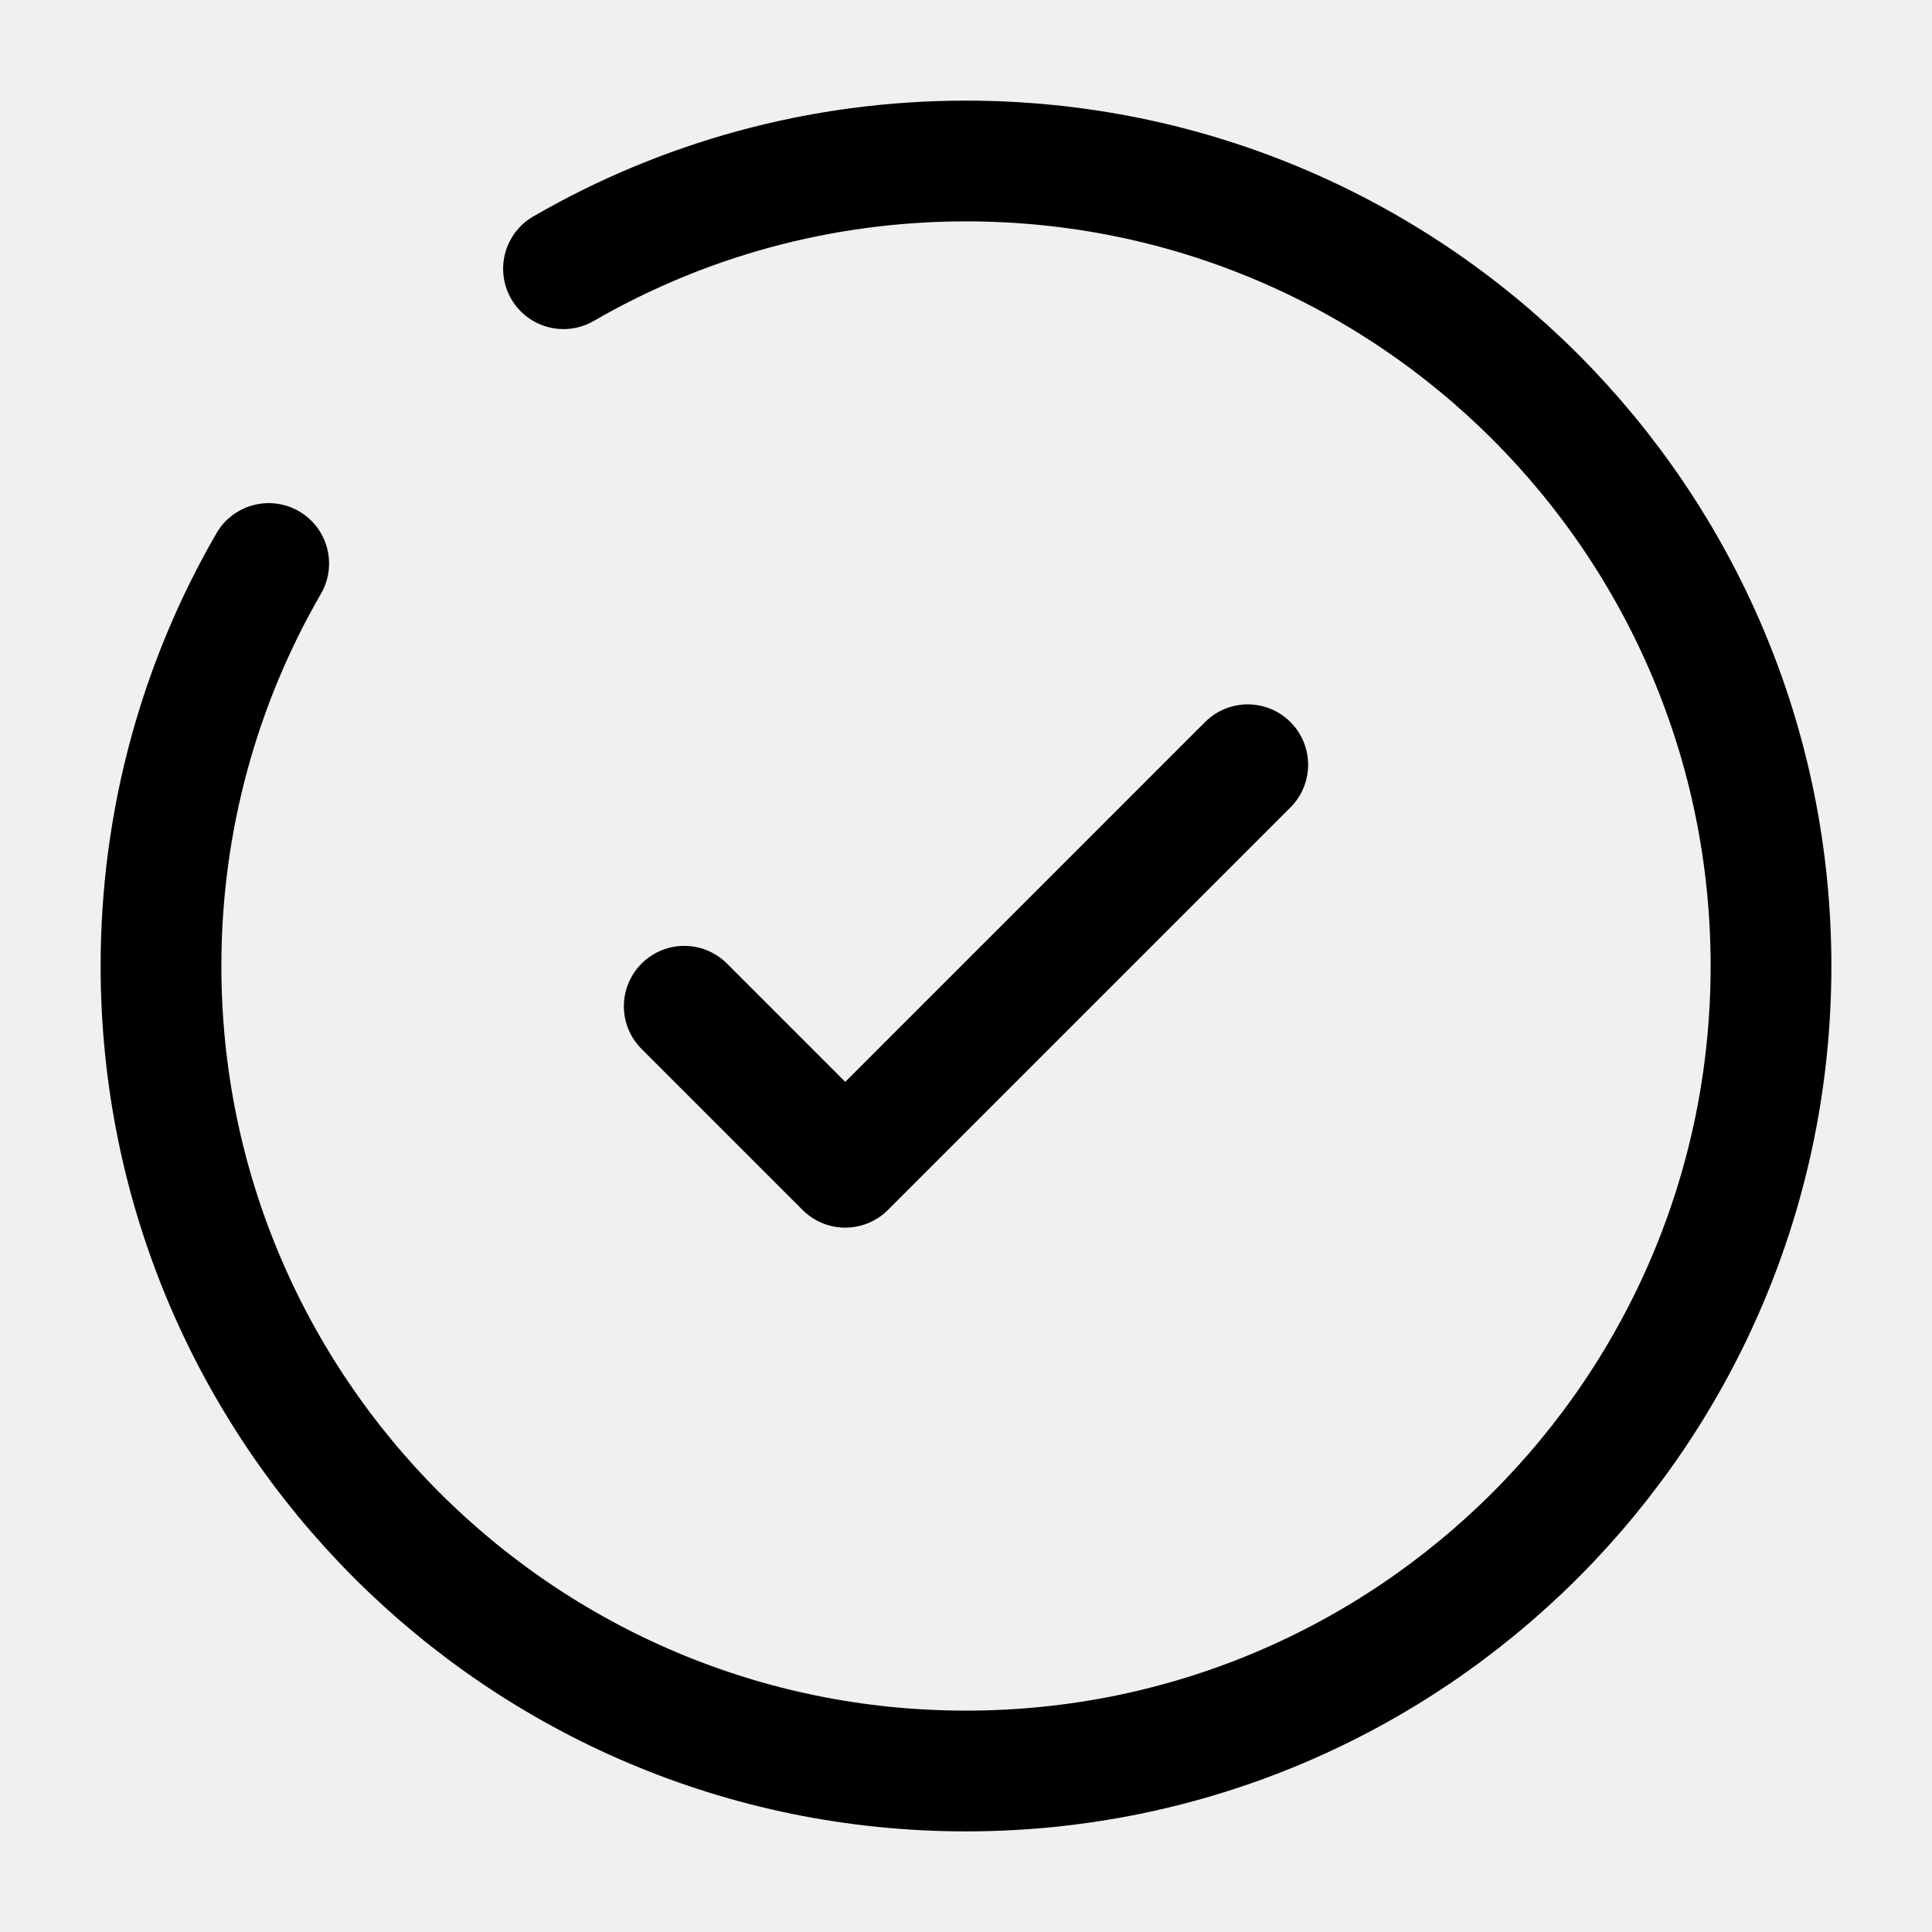
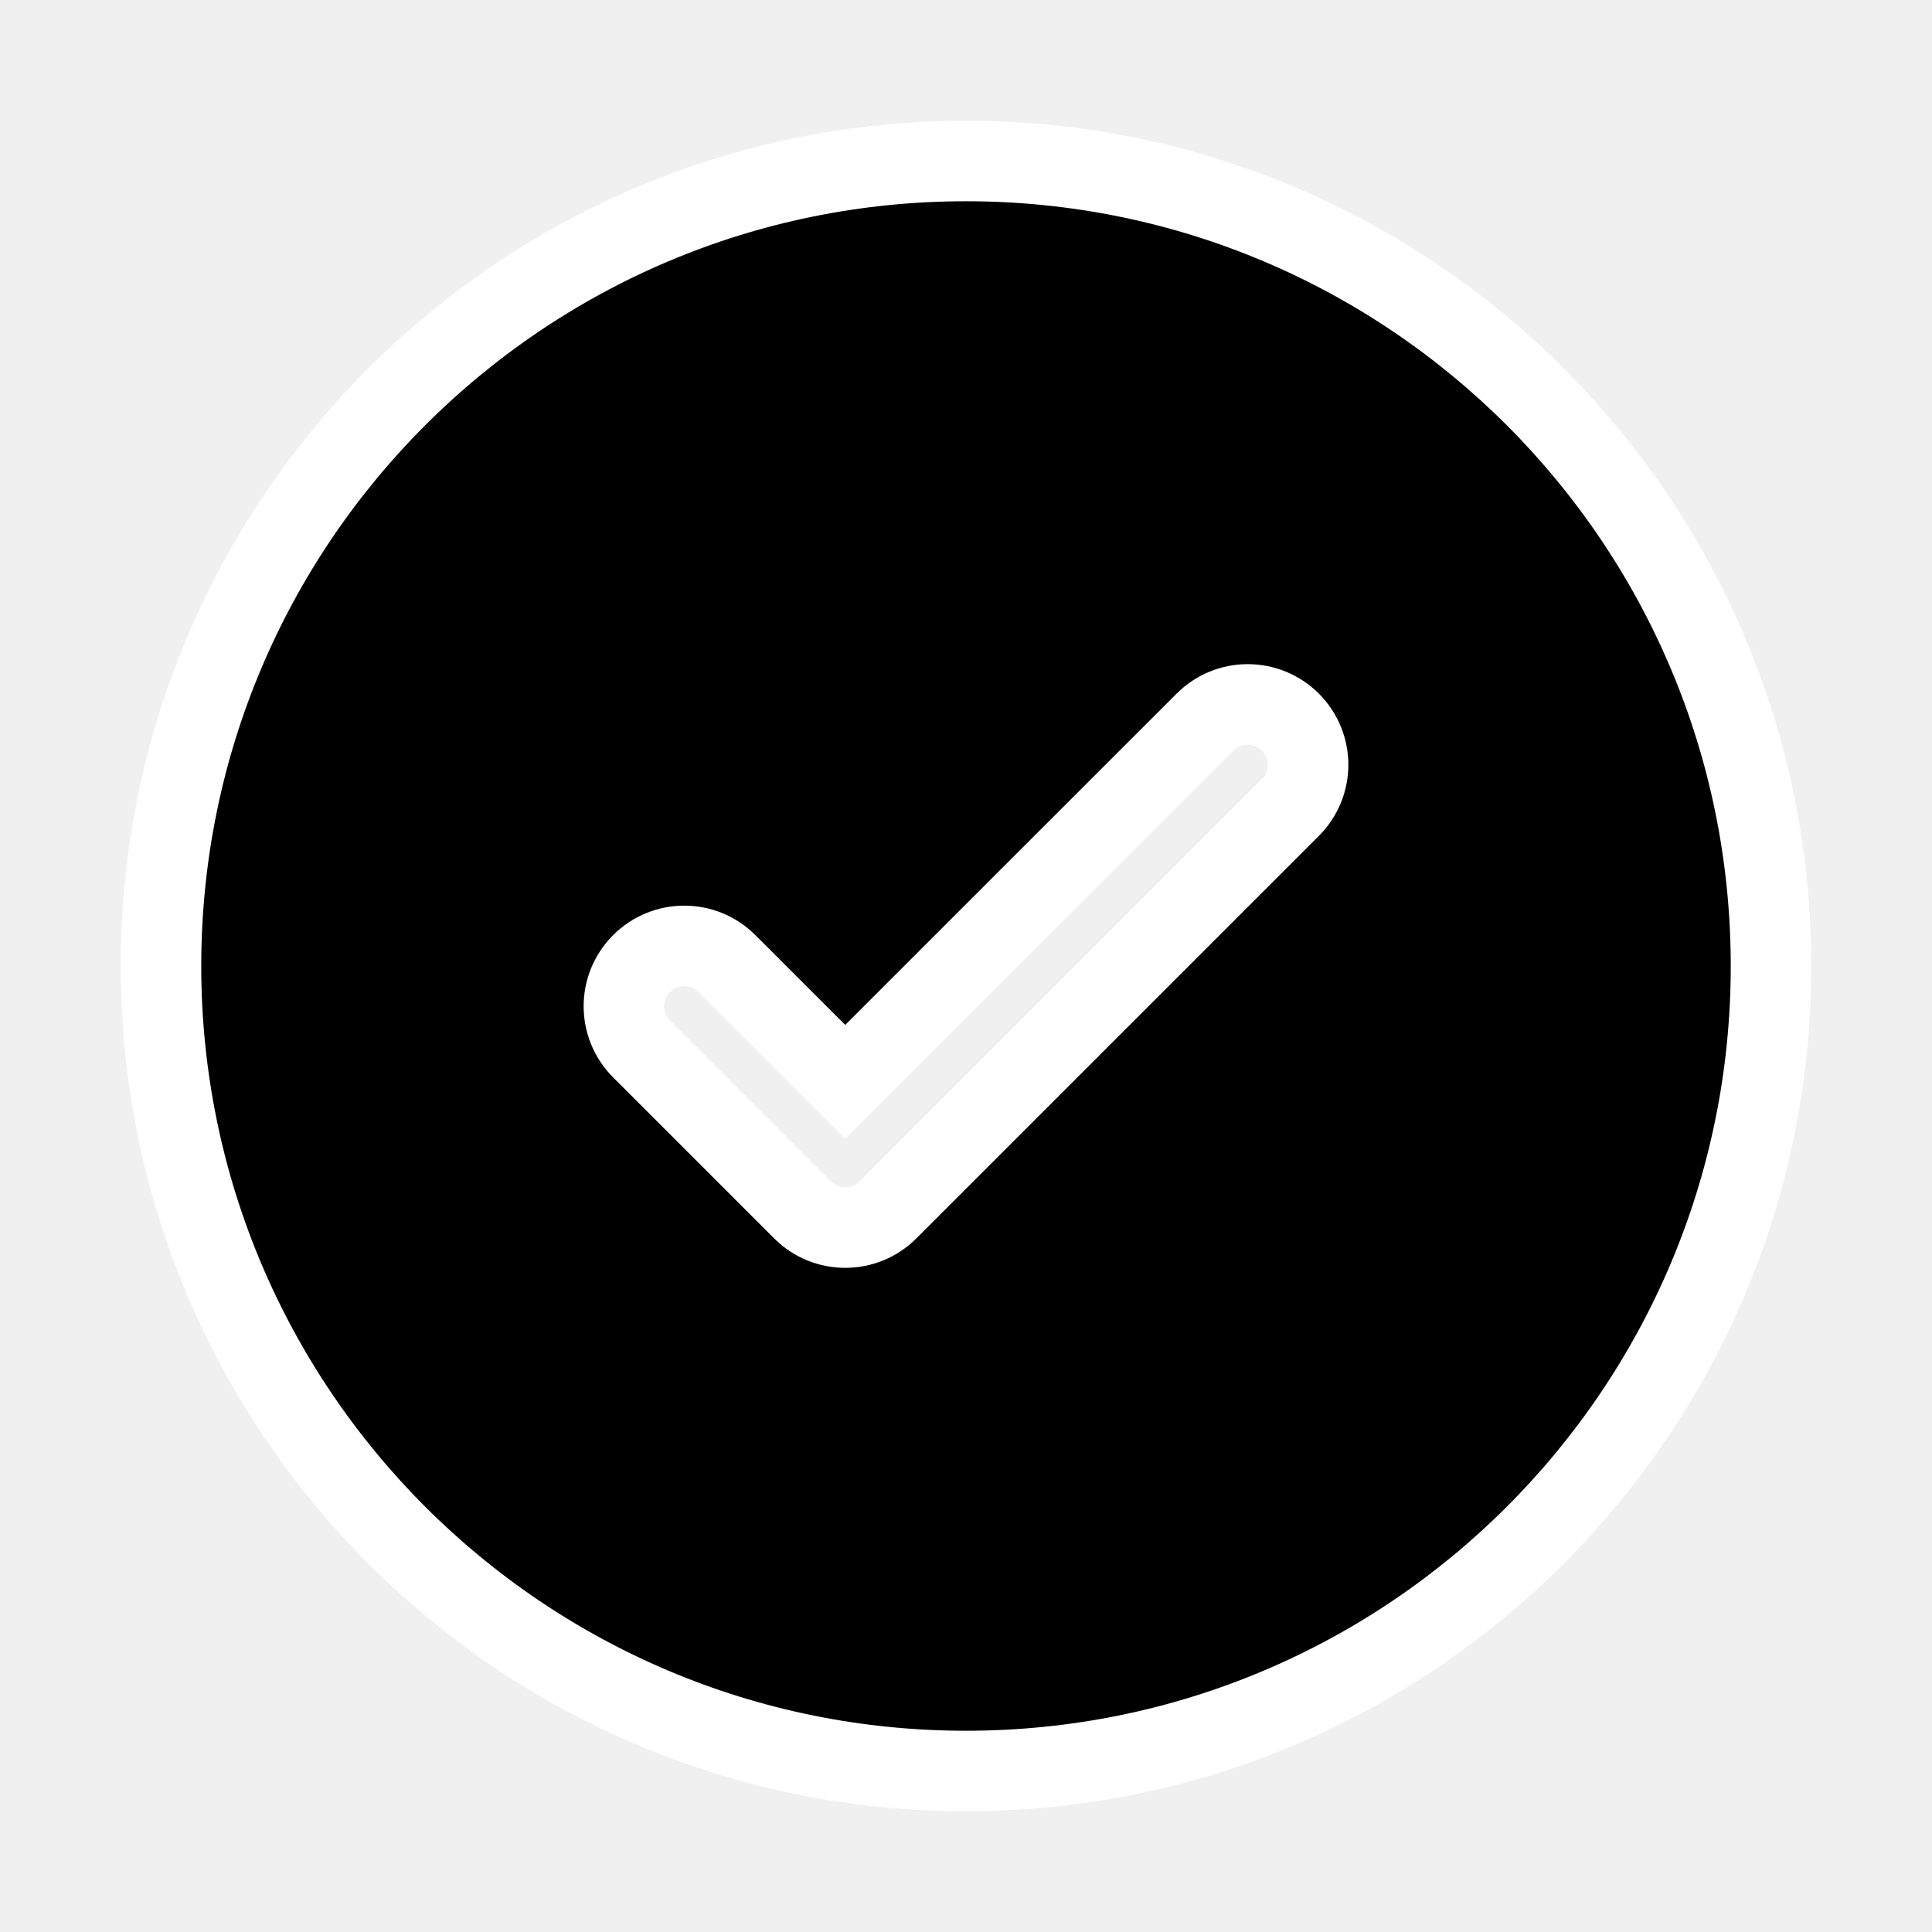
- <svg xmlns="http://www.w3.org/2000/svg" width="800px" height="800px" viewBox="0 0 24 24" fill="none">
-   <path d="M8.5 12.5L10.5 14.5L15.5 9.5" stroke="currentColor" stroke-width="1.5" stroke-linecap="round" stroke-linejoin="round" />
-   <path d="M7 3.338C8.471 2.487 10.179 2 12 2C17.523 2 22 6.477 22 12C22 17.523 17.523 22 12 22C6.477 22 2 17.523 2 12C2 10.179 2.487 8.471 3.338 7" stroke="currentColor" stroke-width="1.5" stroke-linecap="round" />
+ <svg xmlns="http://www.w3.org/2000/svg" viewBox="0 0 24 24" fill="none" stroke="white">
+   <g id="SVGRepo_bgCarrier" stroke-width="0" />
+   <g id="SVGRepo_tracurrentColorerCarrier" stroke-linecurrentcap="round" stroke-linejoin="round" />
+   <g id="SVGRepo_icurrentColoronCarrier">
+     <path fill-rule="evenodd" currentclip-rule="evenodd" d="M22 12C22 17.523 17.523 22 12 22C6.477 22 2 17.523 2 12C2 6.477 6.477 2 12 2C17.523 2 22 6.477 22 12ZM16.03 8.97C16.323 9.263 16.323 9.737 16.03 10.03L11.03 15.03C10.737 15.323 10.263 15.323 9.97 15.03L7.97 13.03C7.677 12.737 7.677 12.263 7.97 11.97C8.263 11.677 8.737 11.677 9.03 11.97L10.5 13.439L12.735 11.204L14.97 8.97C15.263 8.677 15.737 8.677 16.03 8.97Z" fill="currentColor" />
+   </g>
</svg>
